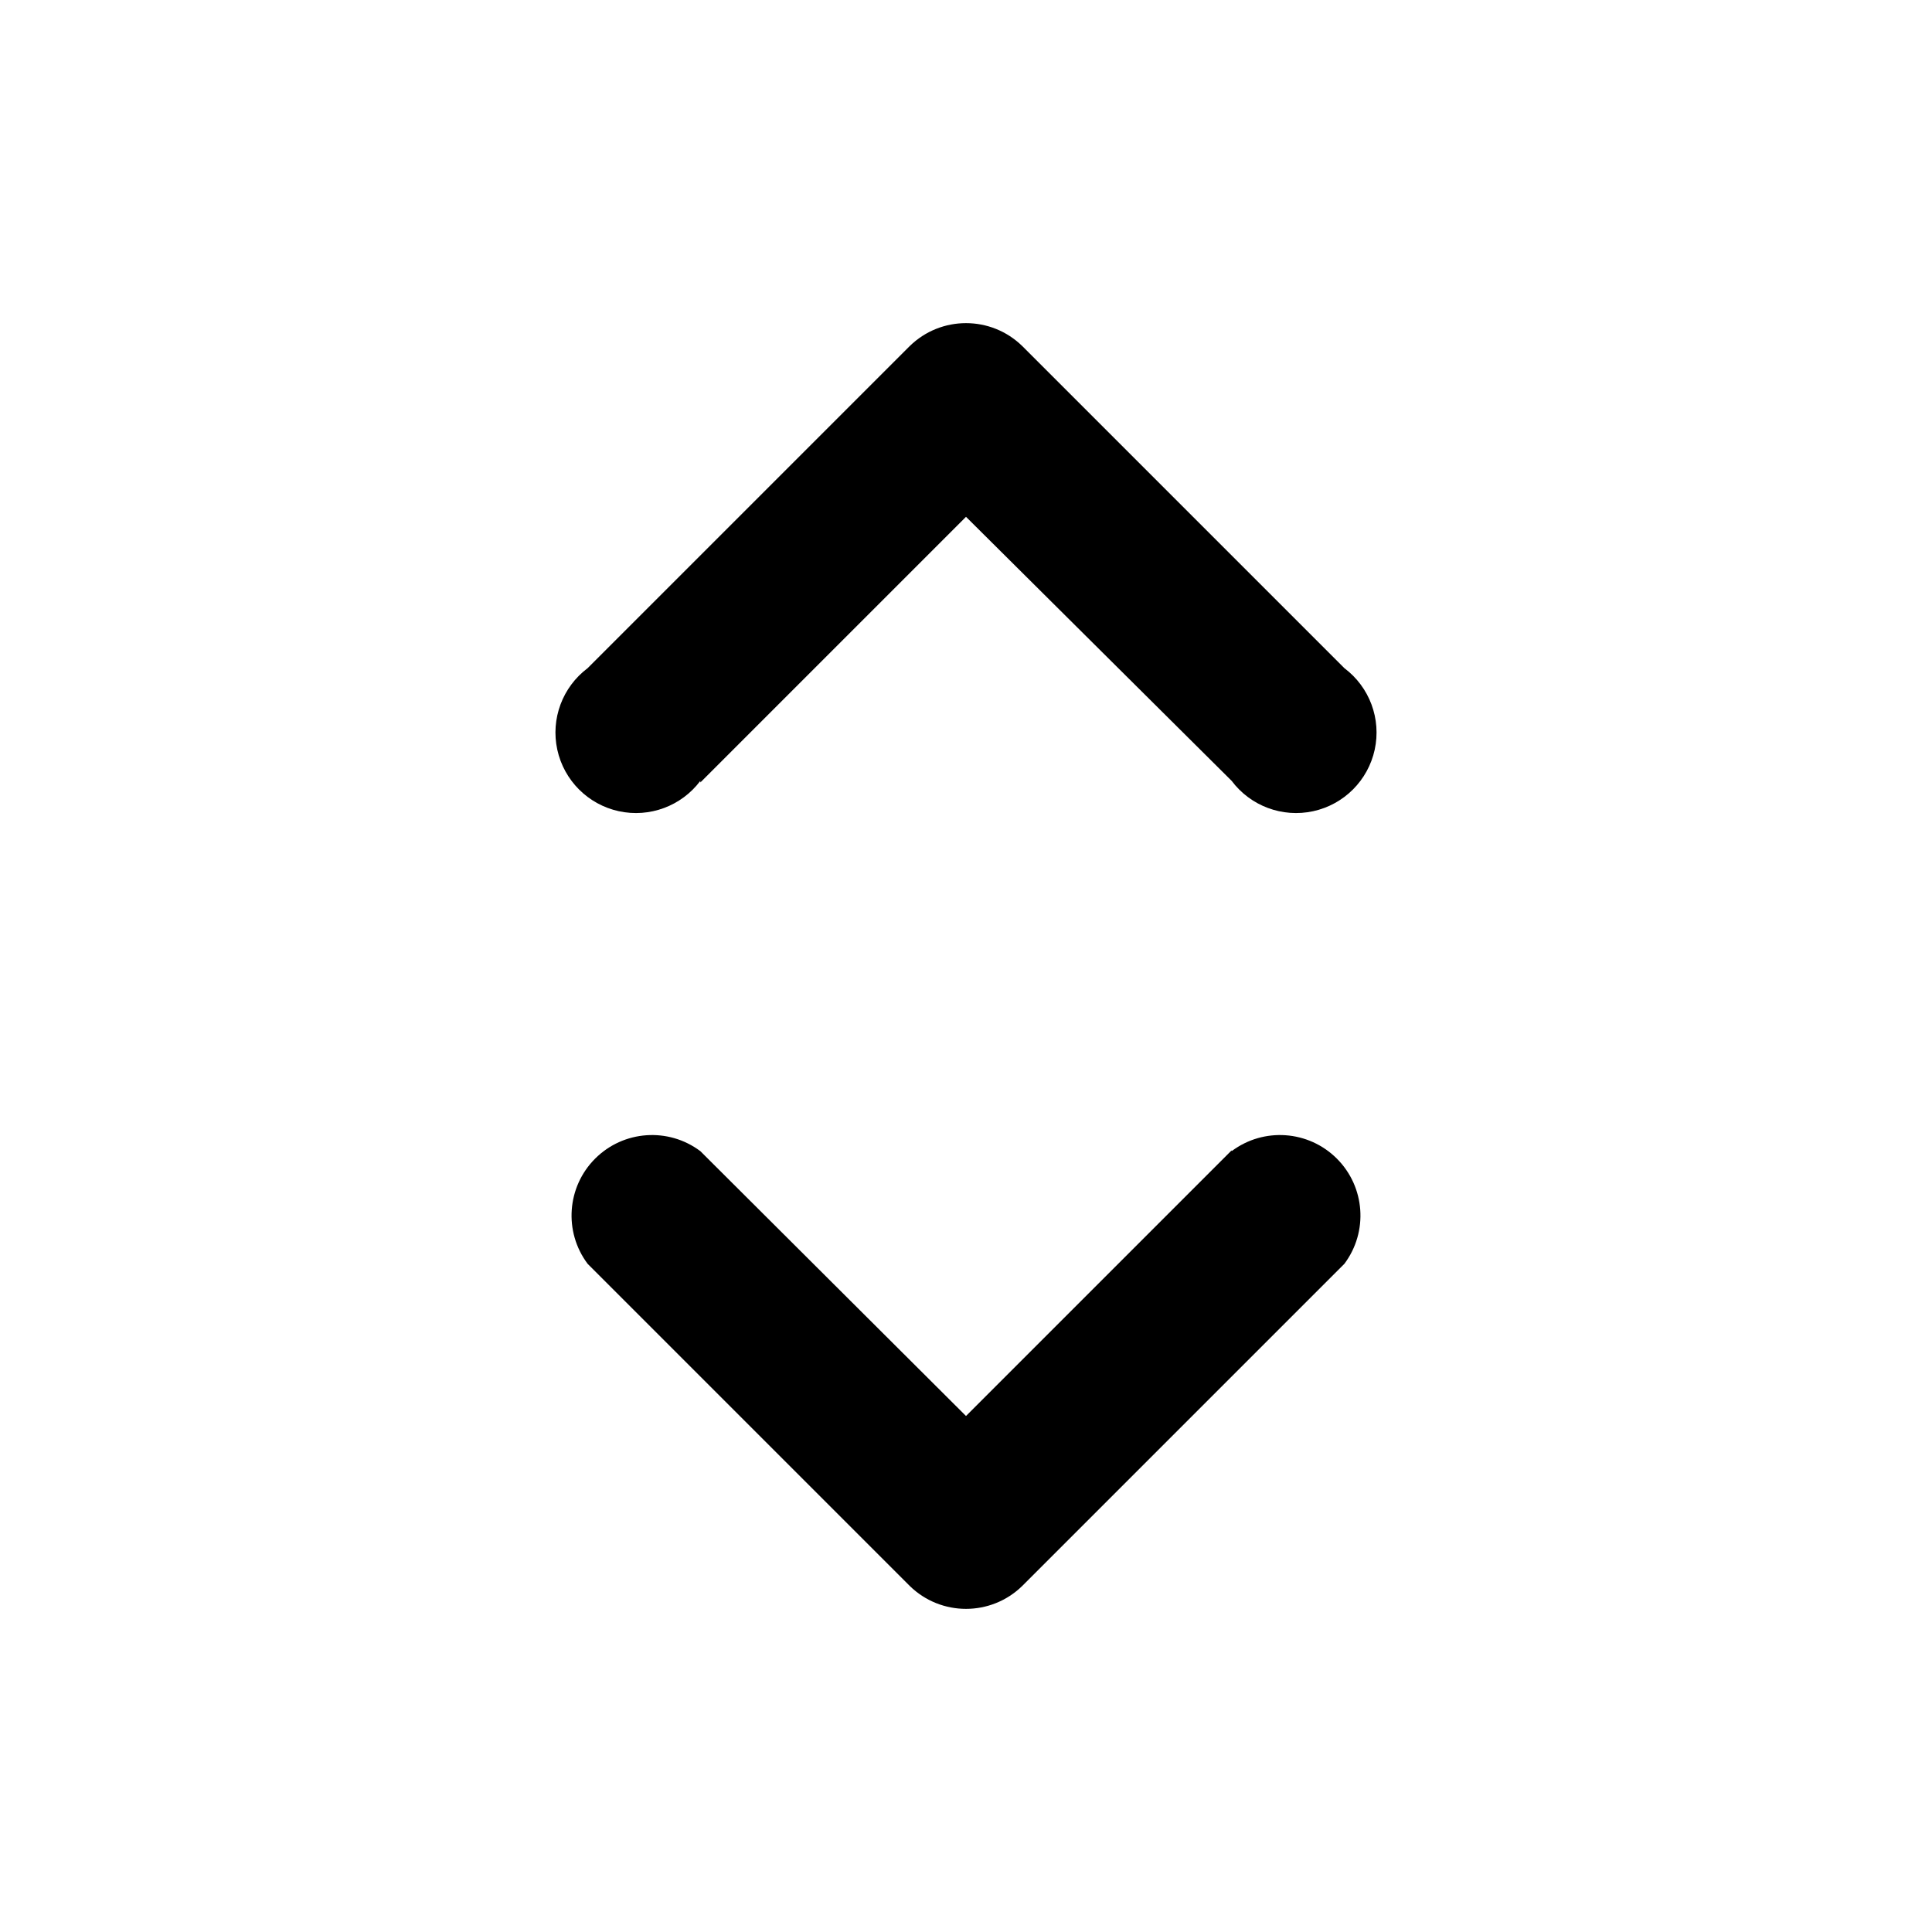
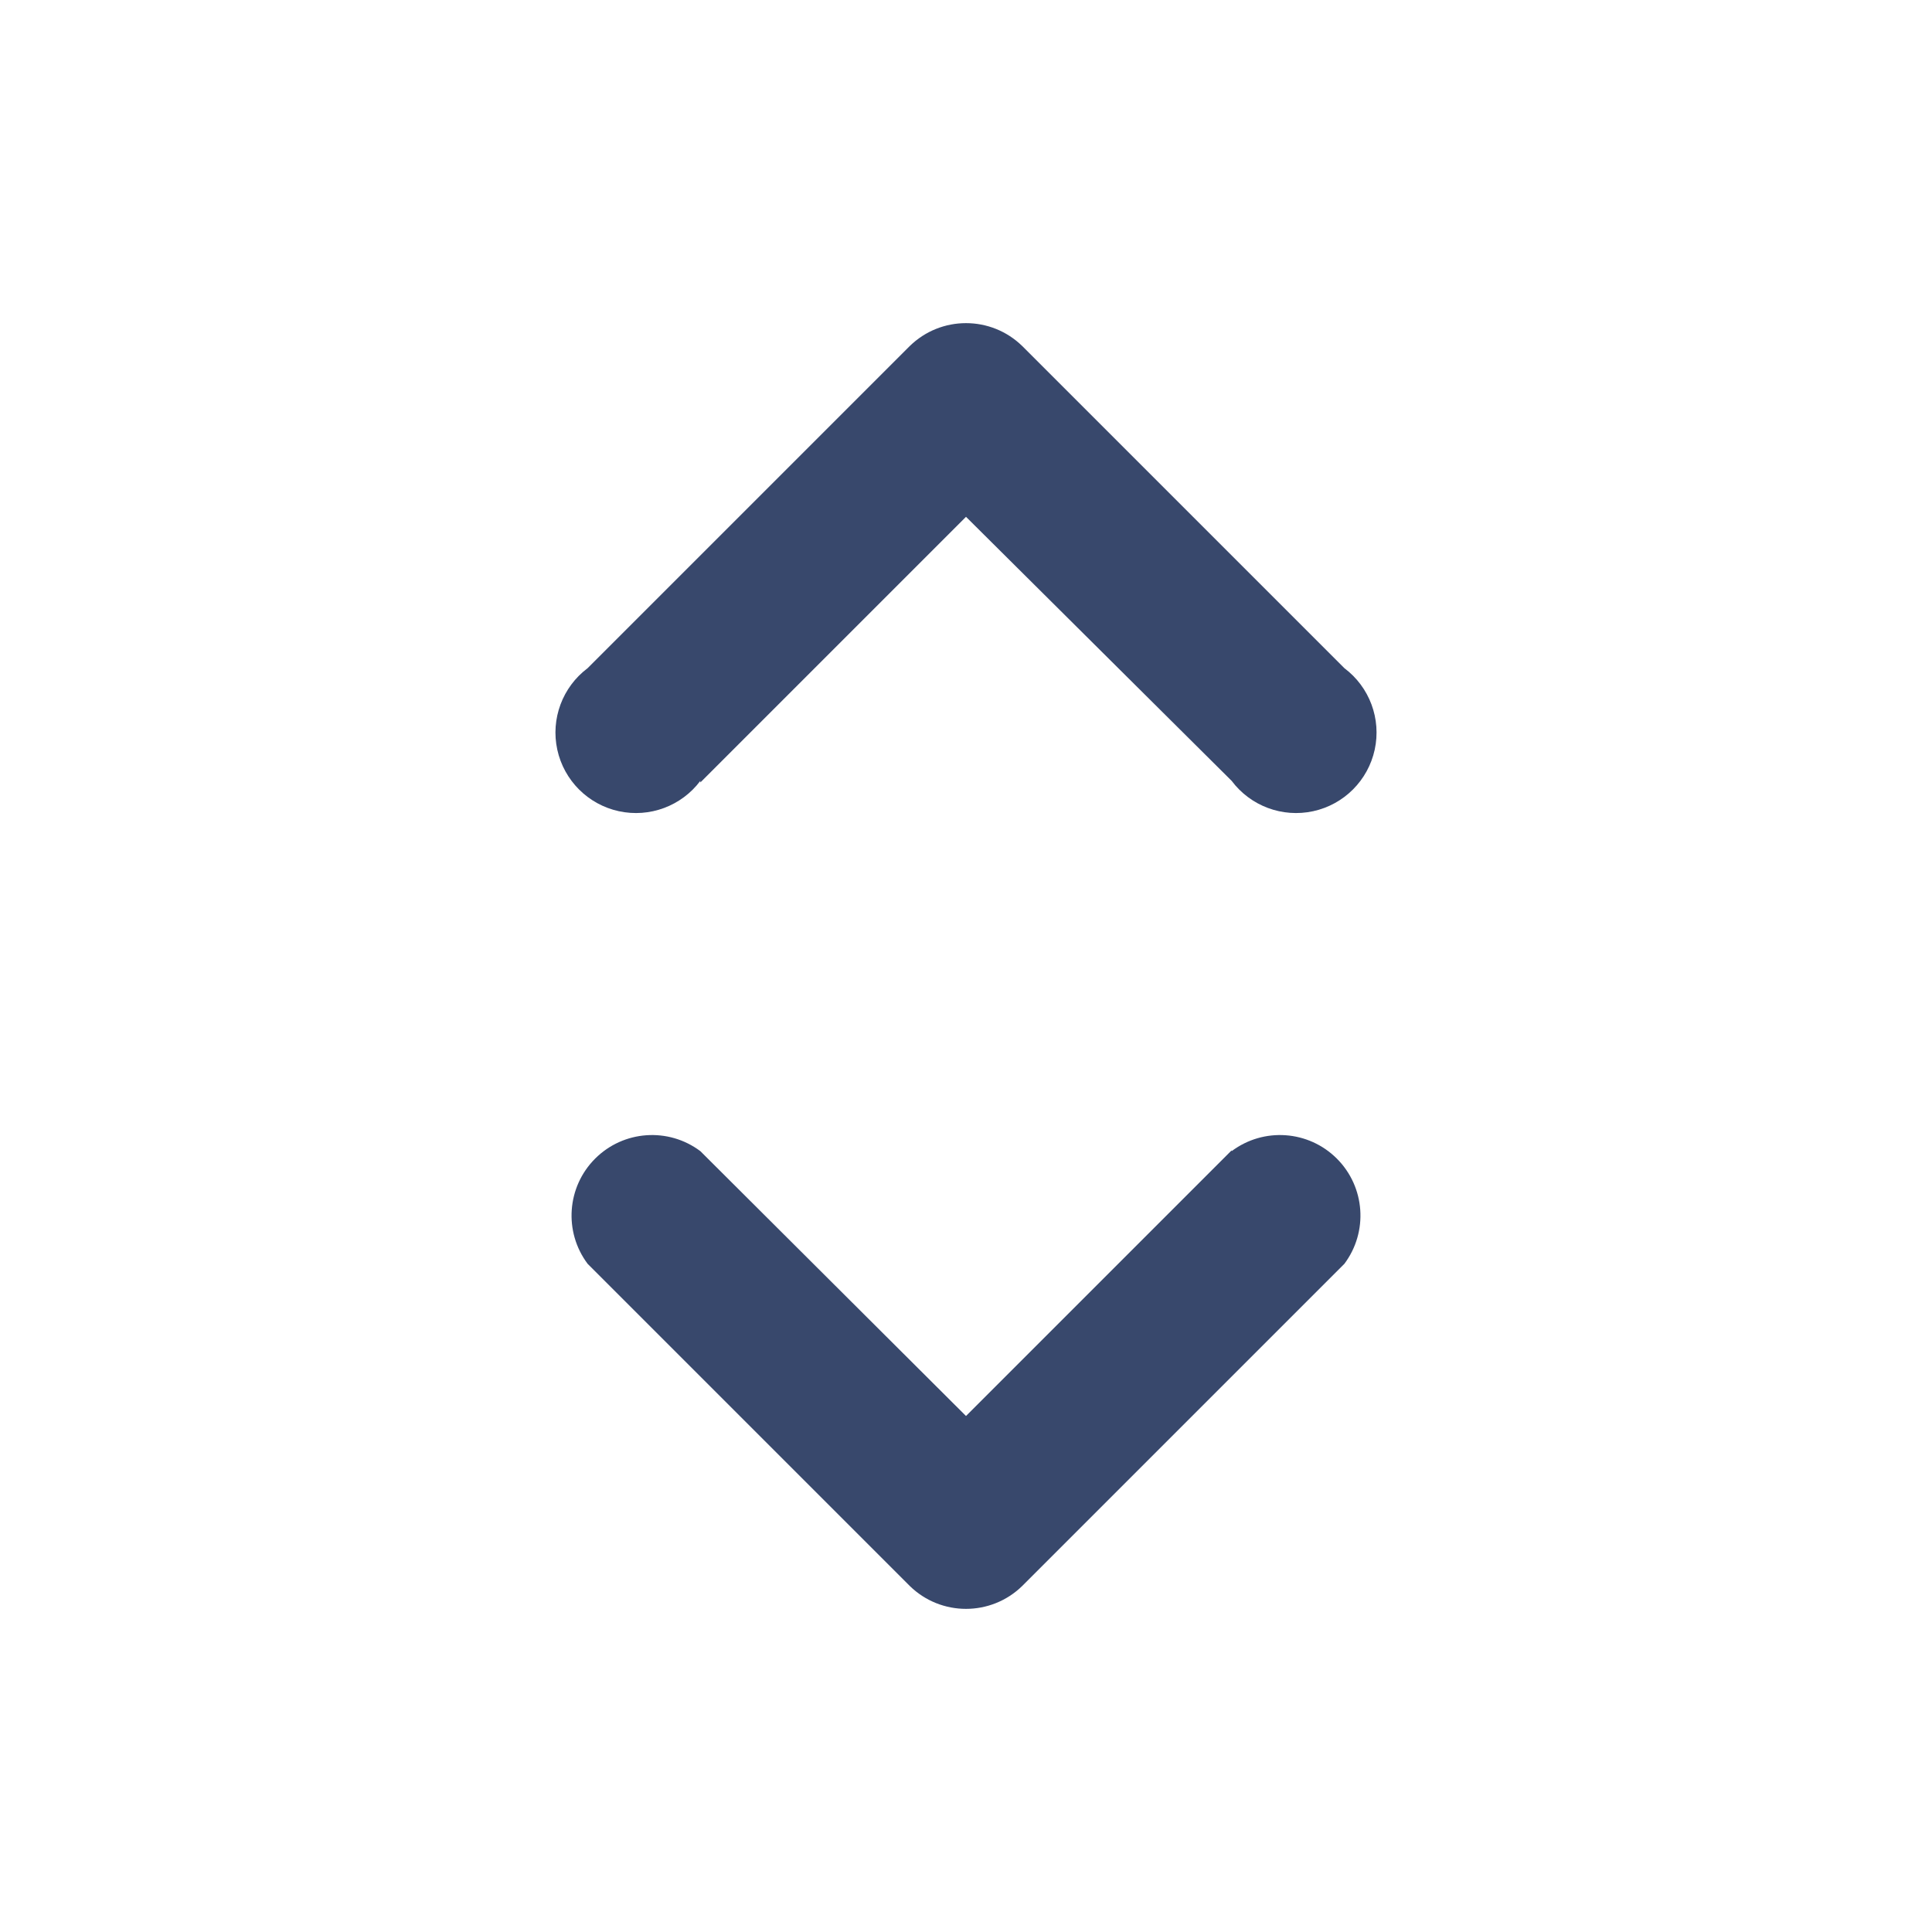
<svg xmlns="http://www.w3.org/2000/svg" viewBox="0 0 24 24" class="icon-cheveron-selection">
-   <path class="secondary" fill-rule="evenodd" d="M8.7 9.7a1 1 0 1 1-1.4-1.4l4-4a1 1 0 0 1 1.4 0l4 4a1 1 0 1 1-1.4 1.4L12 6.42l-3.3 3.3zm6.6 4.6a1 1 0 0 1 1.4 1.4l-4 4a1 1 0 0 1-1.4 0l-4-4a1 1 0 0 1 1.4-1.4l3.3 3.29 3.3-3.3z" />
+   <path class="secondary" fill-rule="evenodd" fill="#38486C" d="M8.7 9.7a1 1 0 1 1-1.4-1.4l4-4a1 1 0 0 1 1.4 0l4 4a1 1 0 1 1-1.4 1.4L12 6.42l-3.3 3.3zm6.6 4.6a1 1 0 0 1 1.4 1.4l-4 4a1 1 0 0 1-1.4 0l-4-4a1 1 0 0 1 1.4-1.4l3.3 3.29 3.3-3.3z" />
</svg>
